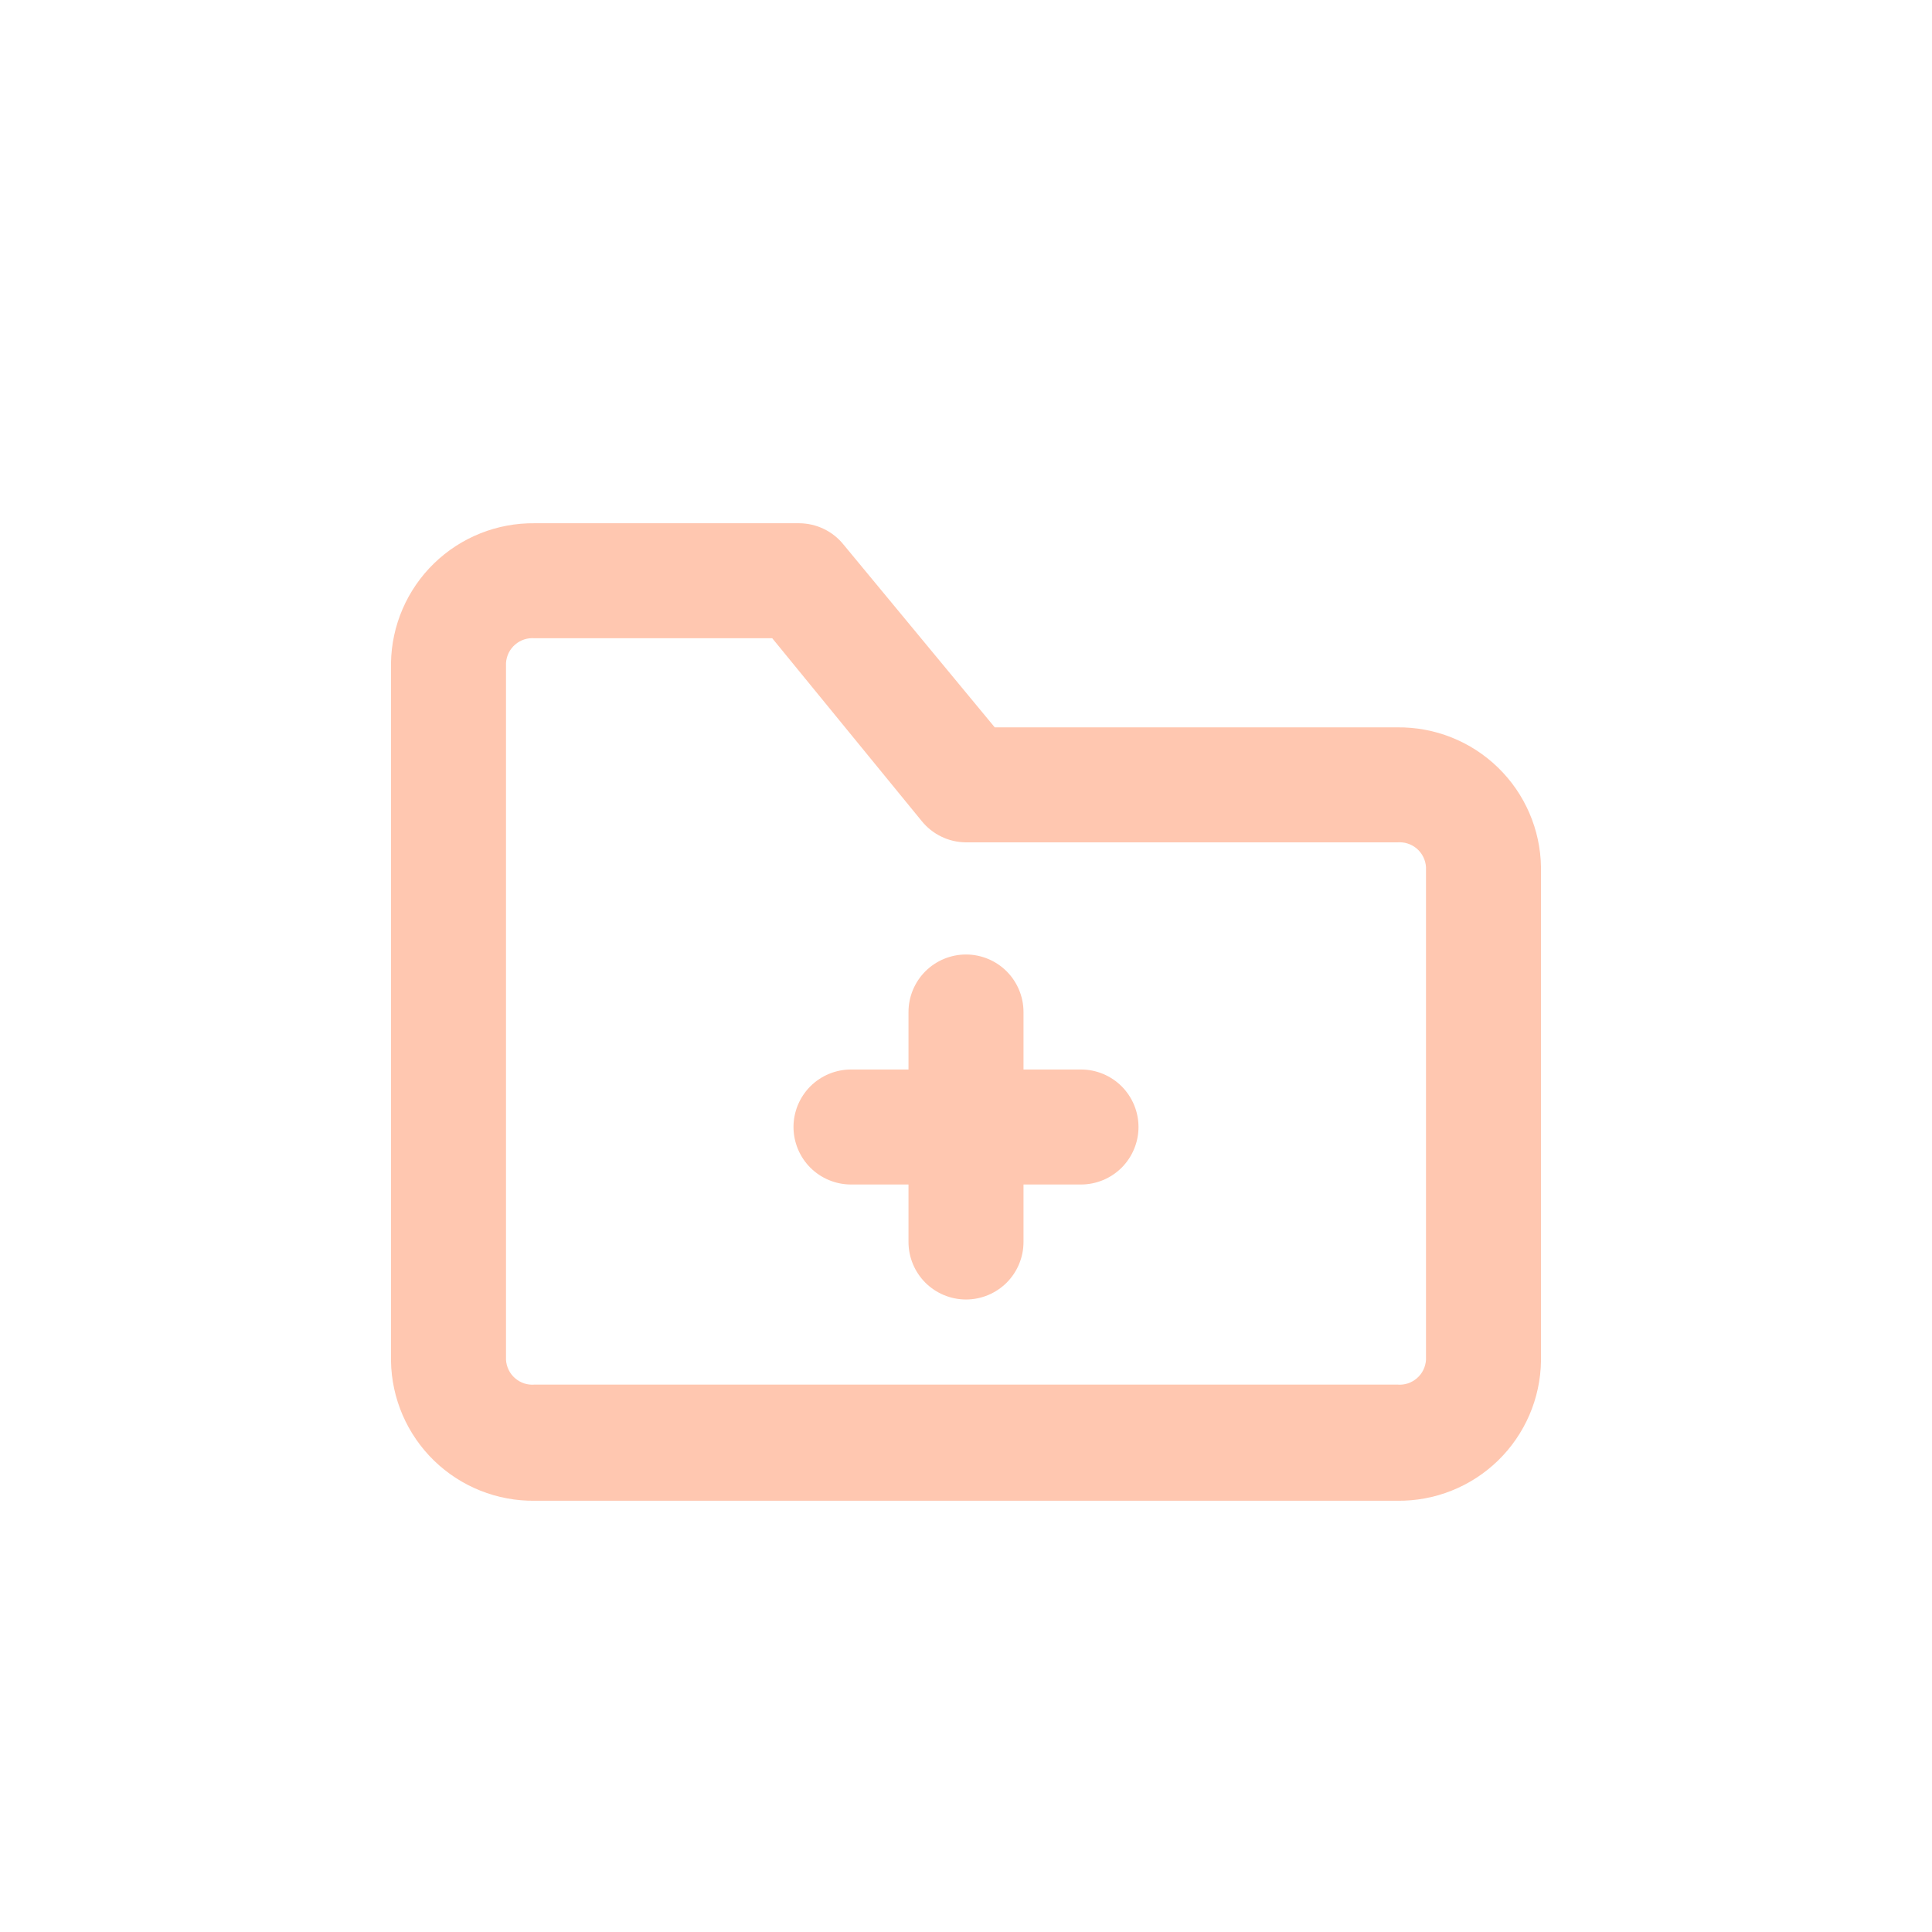
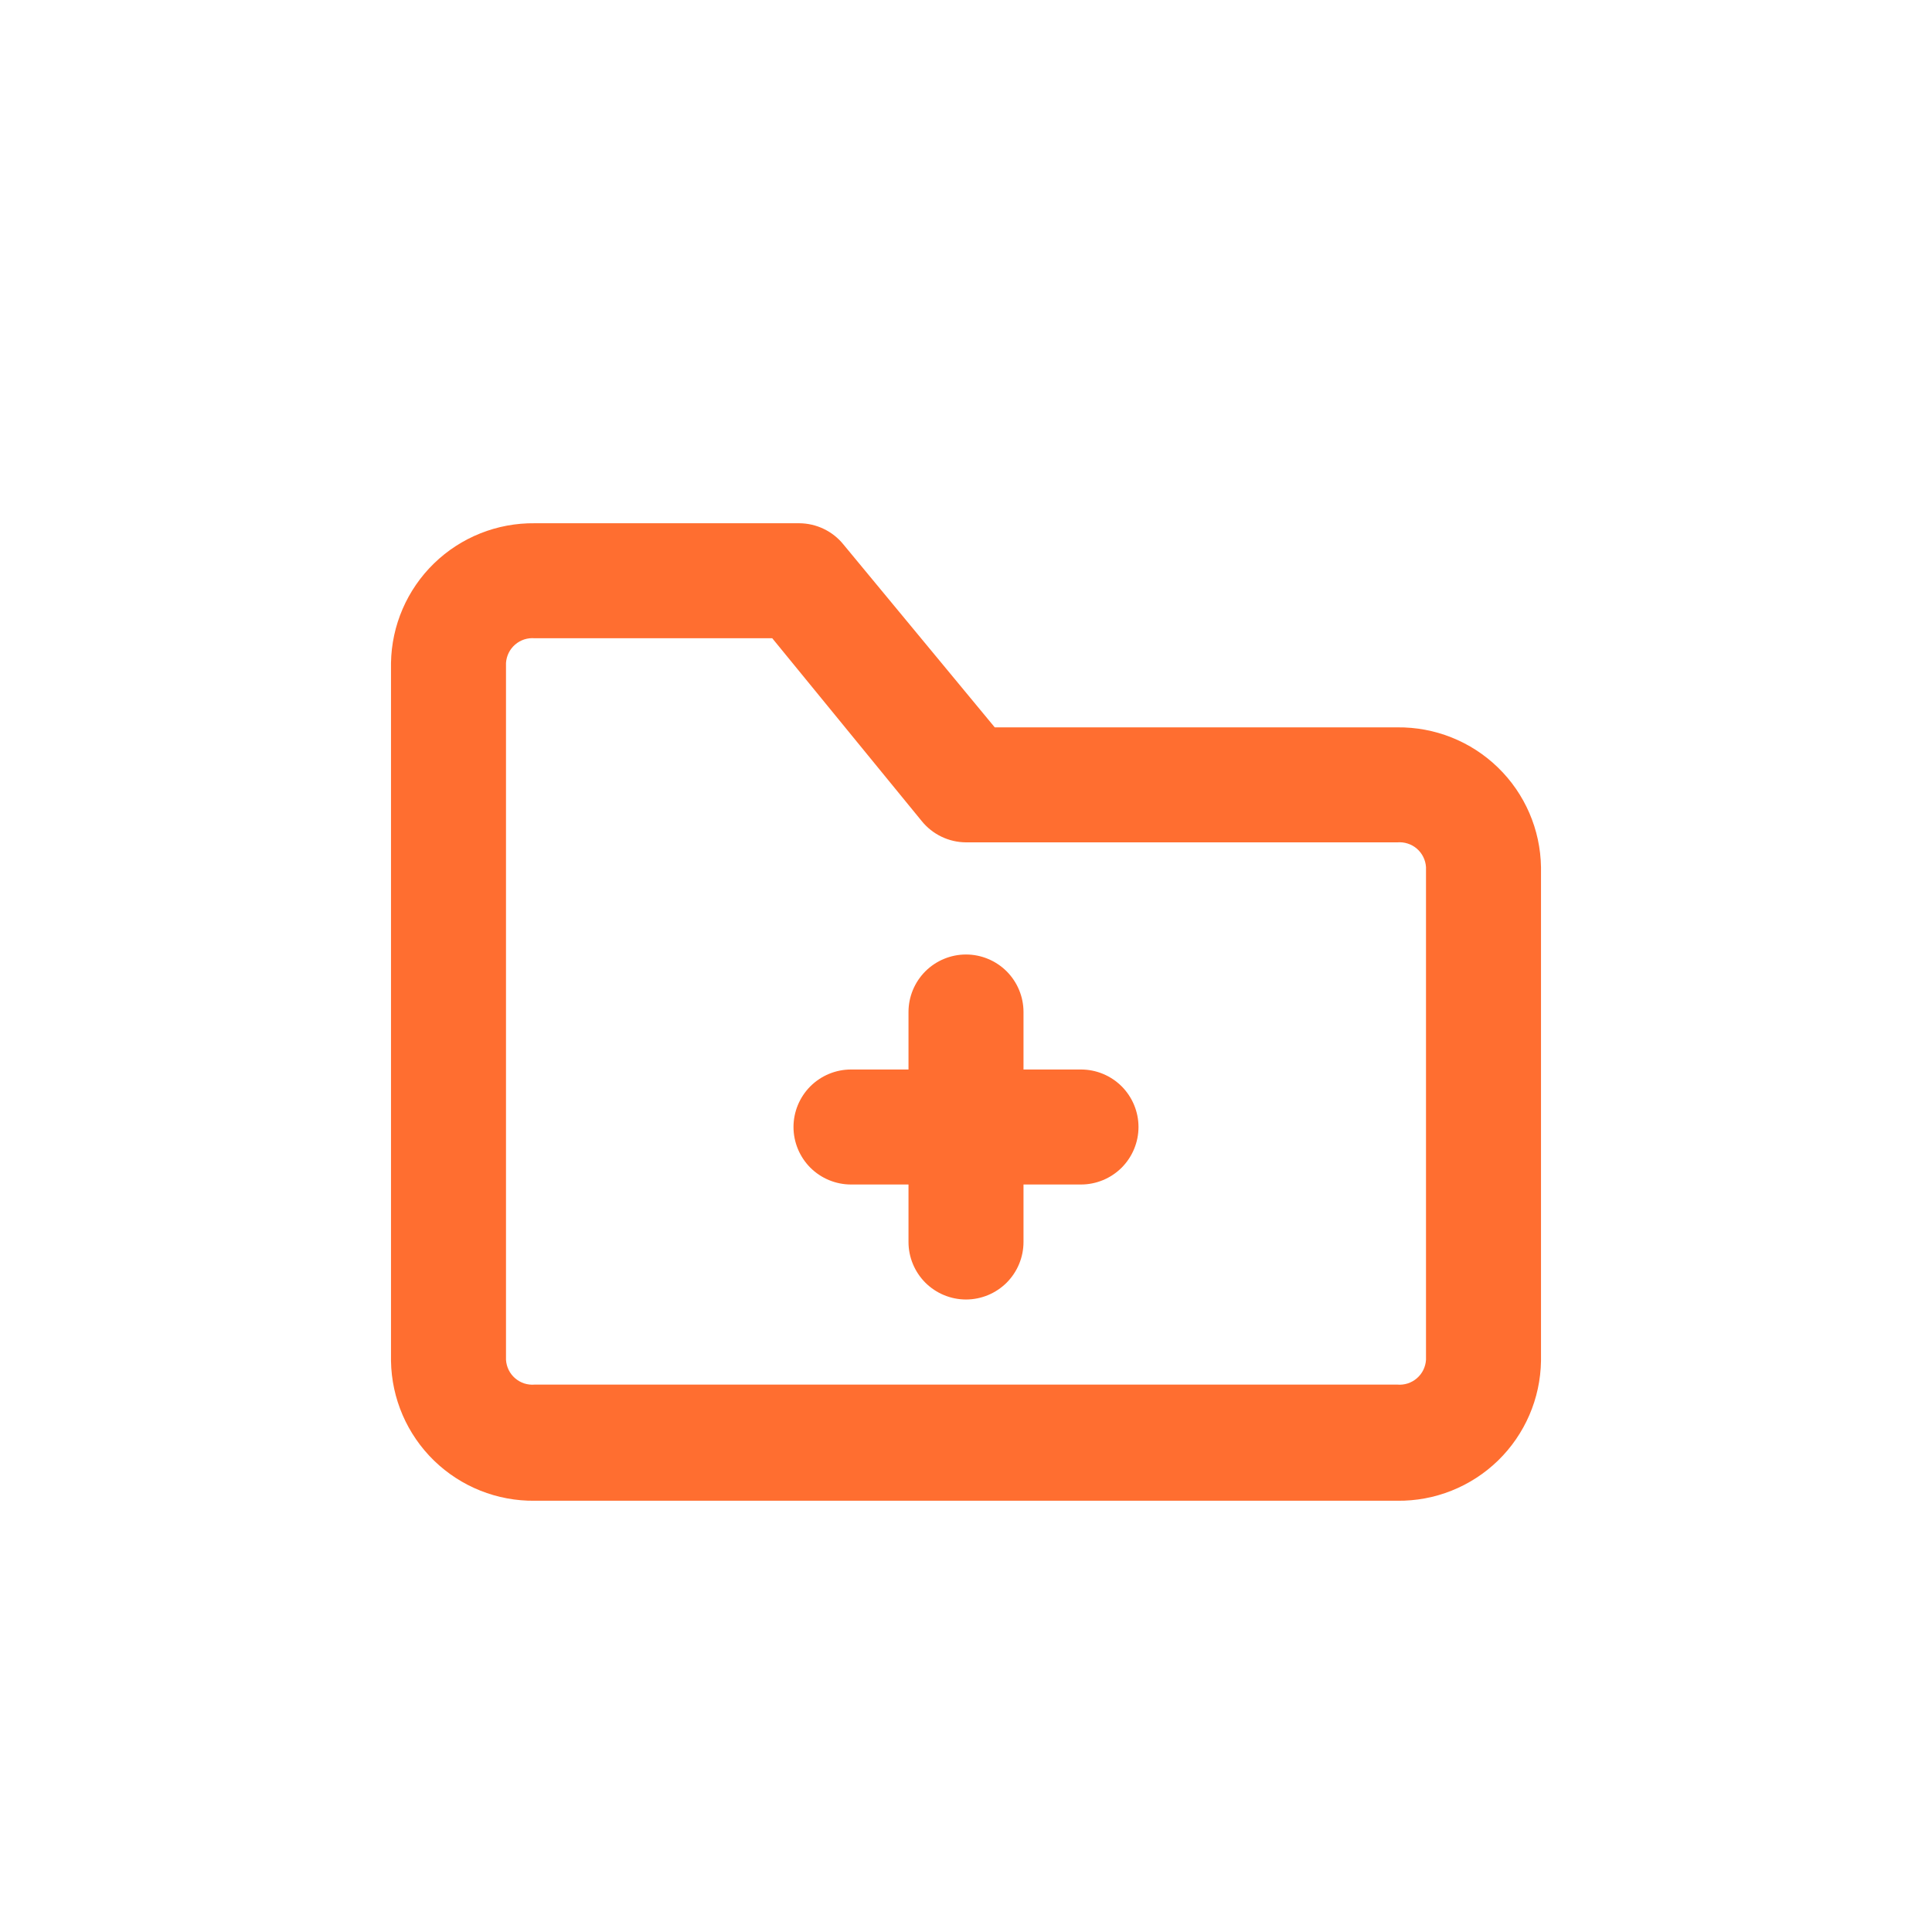
<svg xmlns="http://www.w3.org/2000/svg" class="svg__folder" width="42" height="42" viewBox="0 0 42 42" fill="none">
-   <path d="M23.5 23.25H22.25V22C22.25 21.669 22.118 21.351 21.884 21.116C21.649 20.882 21.331 20.75 21 20.75C20.669 20.75 20.351 20.882 20.116 21.116C19.882 21.351 19.75 21.669 19.75 22V23.25H18.5C18.169 23.25 17.851 23.382 17.616 23.616C17.382 23.851 17.25 24.169 17.25 24.5C17.25 24.831 17.382 25.149 17.616 25.384C17.851 25.618 18.169 25.75 18.5 25.75H19.75V27C19.75 27.331 19.882 27.649 20.116 27.884C20.351 28.118 20.669 28.25 21 28.25C21.331 28.25 21.649 28.118 21.884 27.884C22.118 27.649 22.25 27.331 22.25 27V25.75H23.5C23.831 25.75 24.149 25.618 24.384 25.384C24.618 25.149 24.75 24.831 24.75 24.5C24.75 24.169 24.618 23.851 24.384 23.616C24.149 23.382 23.831 23.25 23.5 23.25Z" fill="#FF6E30" fill-opacity="0.38" />
-   <path d="M30.375 15.812H21.625L18.337 11.838C18.221 11.694 18.075 11.578 17.908 11.498C17.742 11.418 17.56 11.376 17.375 11.375H11.625C10.808 11.365 10.021 11.679 9.435 12.248C8.849 12.818 8.513 13.596 8.5 14.412V29.587C8.513 30.404 8.849 31.182 9.435 31.752C10.021 32.321 10.808 32.635 11.625 32.625H30.375C31.192 32.635 31.979 32.321 32.565 31.752C33.151 31.182 33.487 30.404 33.5 29.587V18.85C33.487 18.033 33.151 17.255 32.565 16.686C31.979 16.116 31.192 15.803 30.375 15.812ZM31 29.562C30.995 29.639 30.975 29.714 30.941 29.783C30.907 29.852 30.859 29.913 30.801 29.963C30.743 30.013 30.675 30.051 30.602 30.075C30.529 30.098 30.451 30.107 30.375 30.1H11.625C11.549 30.107 11.471 30.098 11.398 30.075C11.325 30.051 11.257 30.013 11.199 29.963C11.141 29.913 11.093 29.852 11.059 29.783C11.025 29.714 11.005 29.639 11 29.562V14.412C11.005 14.336 11.025 14.261 11.059 14.192C11.093 14.123 11.141 14.062 11.199 14.012C11.257 13.962 11.325 13.924 11.398 13.9C11.471 13.877 11.549 13.868 11.625 13.875H16.788L20.038 17.85C20.154 17.993 20.3 18.109 20.467 18.189C20.633 18.269 20.815 18.311 21 18.312H30.375C30.451 18.306 30.529 18.314 30.602 18.338C30.675 18.361 30.743 18.399 30.801 18.449C30.859 18.499 30.907 18.561 30.941 18.63C30.975 18.698 30.995 18.773 31 18.85V29.562Z" fill="#FF6E30" fill-opacity="0.38" />
+   <path d="M23.5 23.25H22.25V22C22.25 21.669 22.118 21.351 21.884 21.116C21.649 20.882 21.331 20.75 21 20.75C20.669 20.75 20.351 20.882 20.116 21.116C19.882 21.351 19.75 21.669 19.75 22V23.25H18.5C18.169 23.25 17.851 23.382 17.616 23.616C17.382 23.851 17.25 24.169 17.25 24.5C17.25 24.831 17.382 25.149 17.616 25.384C17.851 25.618 18.169 25.75 18.5 25.75H19.75V27C19.75 27.331 19.882 27.649 20.116 27.884C20.351 28.118 20.669 28.25 21 28.25C21.331 28.25 21.649 28.118 21.884 27.884C22.118 27.649 22.25 27.331 22.25 27V25.75H23.5C23.831 25.75 24.149 25.618 24.384 25.384C24.618 25.149 24.75 24.831 24.75 24.5C24.75 24.169 24.618 23.851 24.384 23.616C24.149 23.382 23.831 23.25 23.5 23.25Z" fill="#FF6E30" />
+   <path d="M30.375 15.812H21.625L18.337 11.838C18.221 11.694 18.075 11.578 17.908 11.498C17.742 11.418 17.56 11.376 17.375 11.375H11.625C10.808 11.365 10.021 11.679 9.435 12.248C8.849 12.818 8.513 13.596 8.5 14.412V29.587C8.513 30.404 8.849 31.182 9.435 31.752C10.021 32.321 10.808 32.635 11.625 32.625H30.375C31.192 32.635 31.979 32.321 32.565 31.752C33.151 31.182 33.487 30.404 33.5 29.587V18.85C33.487 18.033 33.151 17.255 32.565 16.686C31.979 16.116 31.192 15.803 30.375 15.812ZM31 29.562C30.995 29.639 30.975 29.714 30.941 29.783C30.907 29.852 30.859 29.913 30.801 29.963C30.743 30.013 30.675 30.051 30.602 30.075C30.529 30.098 30.451 30.107 30.375 30.1H11.625C11.549 30.107 11.471 30.098 11.398 30.075C11.325 30.051 11.257 30.013 11.199 29.963C11.141 29.913 11.093 29.852 11.059 29.783C11.025 29.714 11.005 29.639 11 29.562V14.412C11.005 14.336 11.025 14.261 11.059 14.192C11.093 14.123 11.141 14.062 11.199 14.012C11.257 13.962 11.325 13.924 11.398 13.9C11.471 13.877 11.549 13.868 11.625 13.875H16.788L20.038 17.85C20.154 17.993 20.3 18.109 20.467 18.189C20.633 18.269 20.815 18.311 21 18.312H30.375C30.451 18.306 30.529 18.314 30.602 18.338C30.675 18.361 30.743 18.399 30.801 18.449C30.859 18.499 30.907 18.561 30.941 18.63C30.975 18.698 30.995 18.773 31 18.85V29.562Z" fill="#FF6E30" />
</svg>
